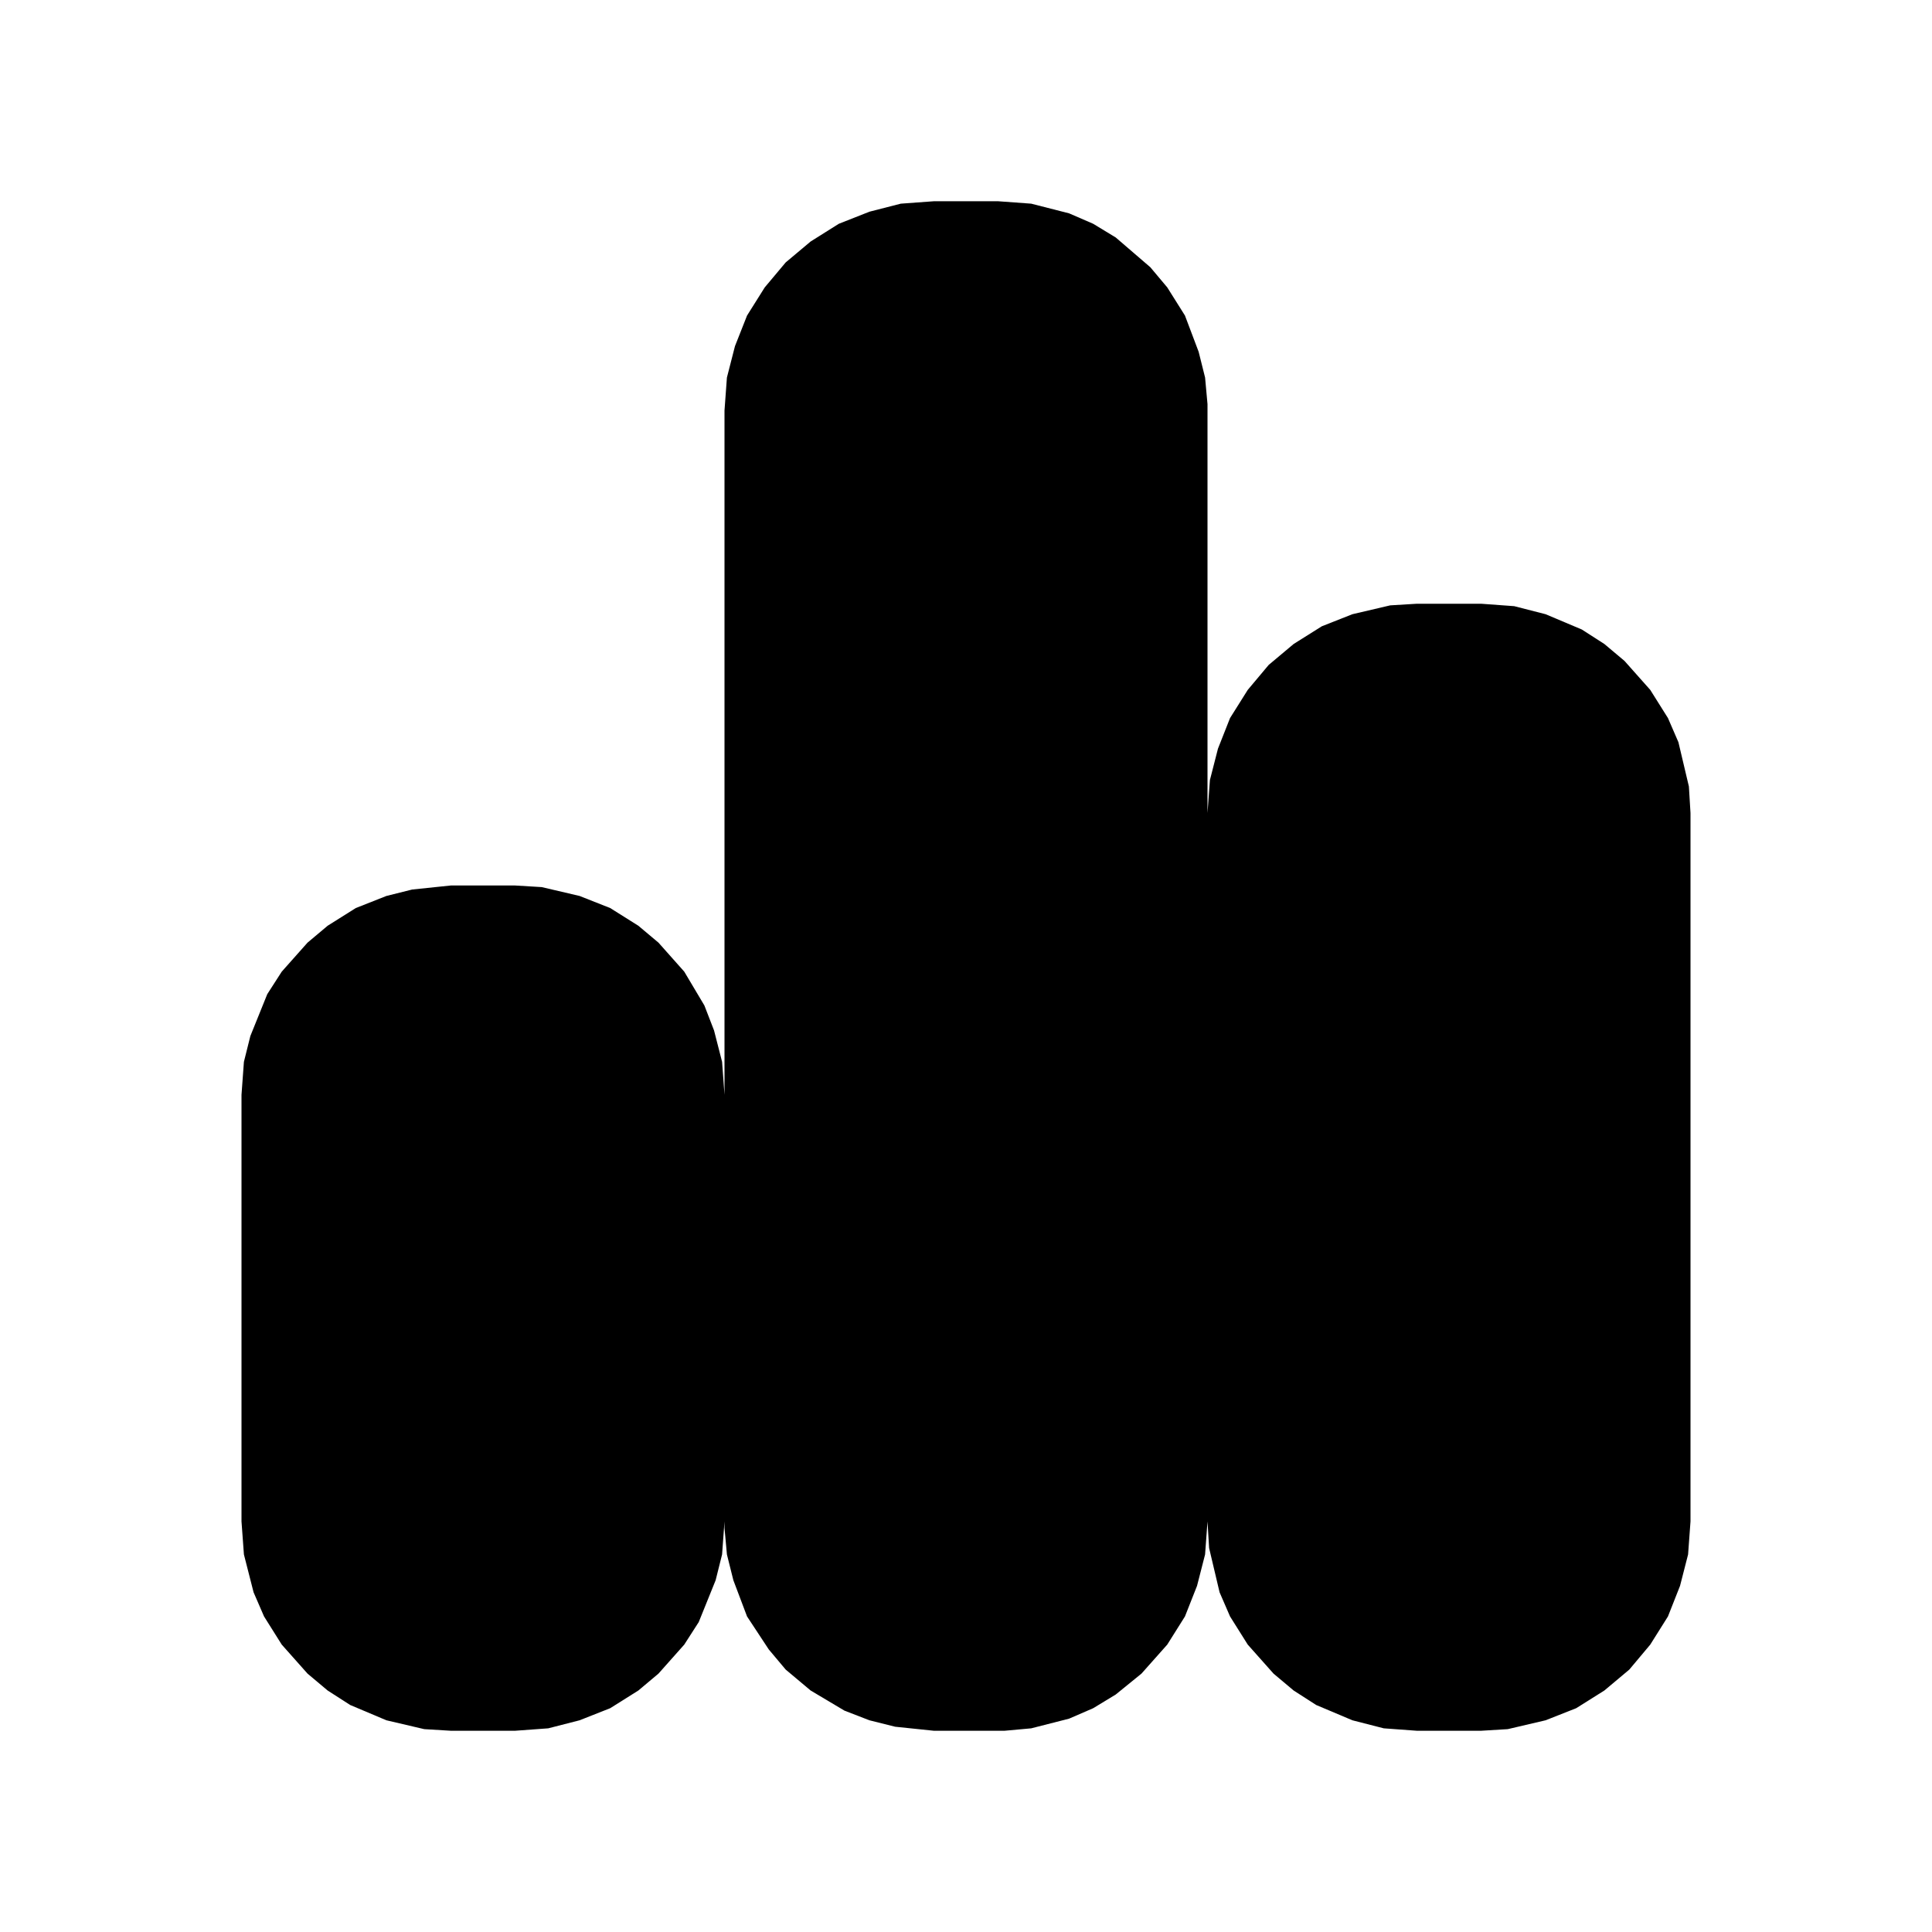
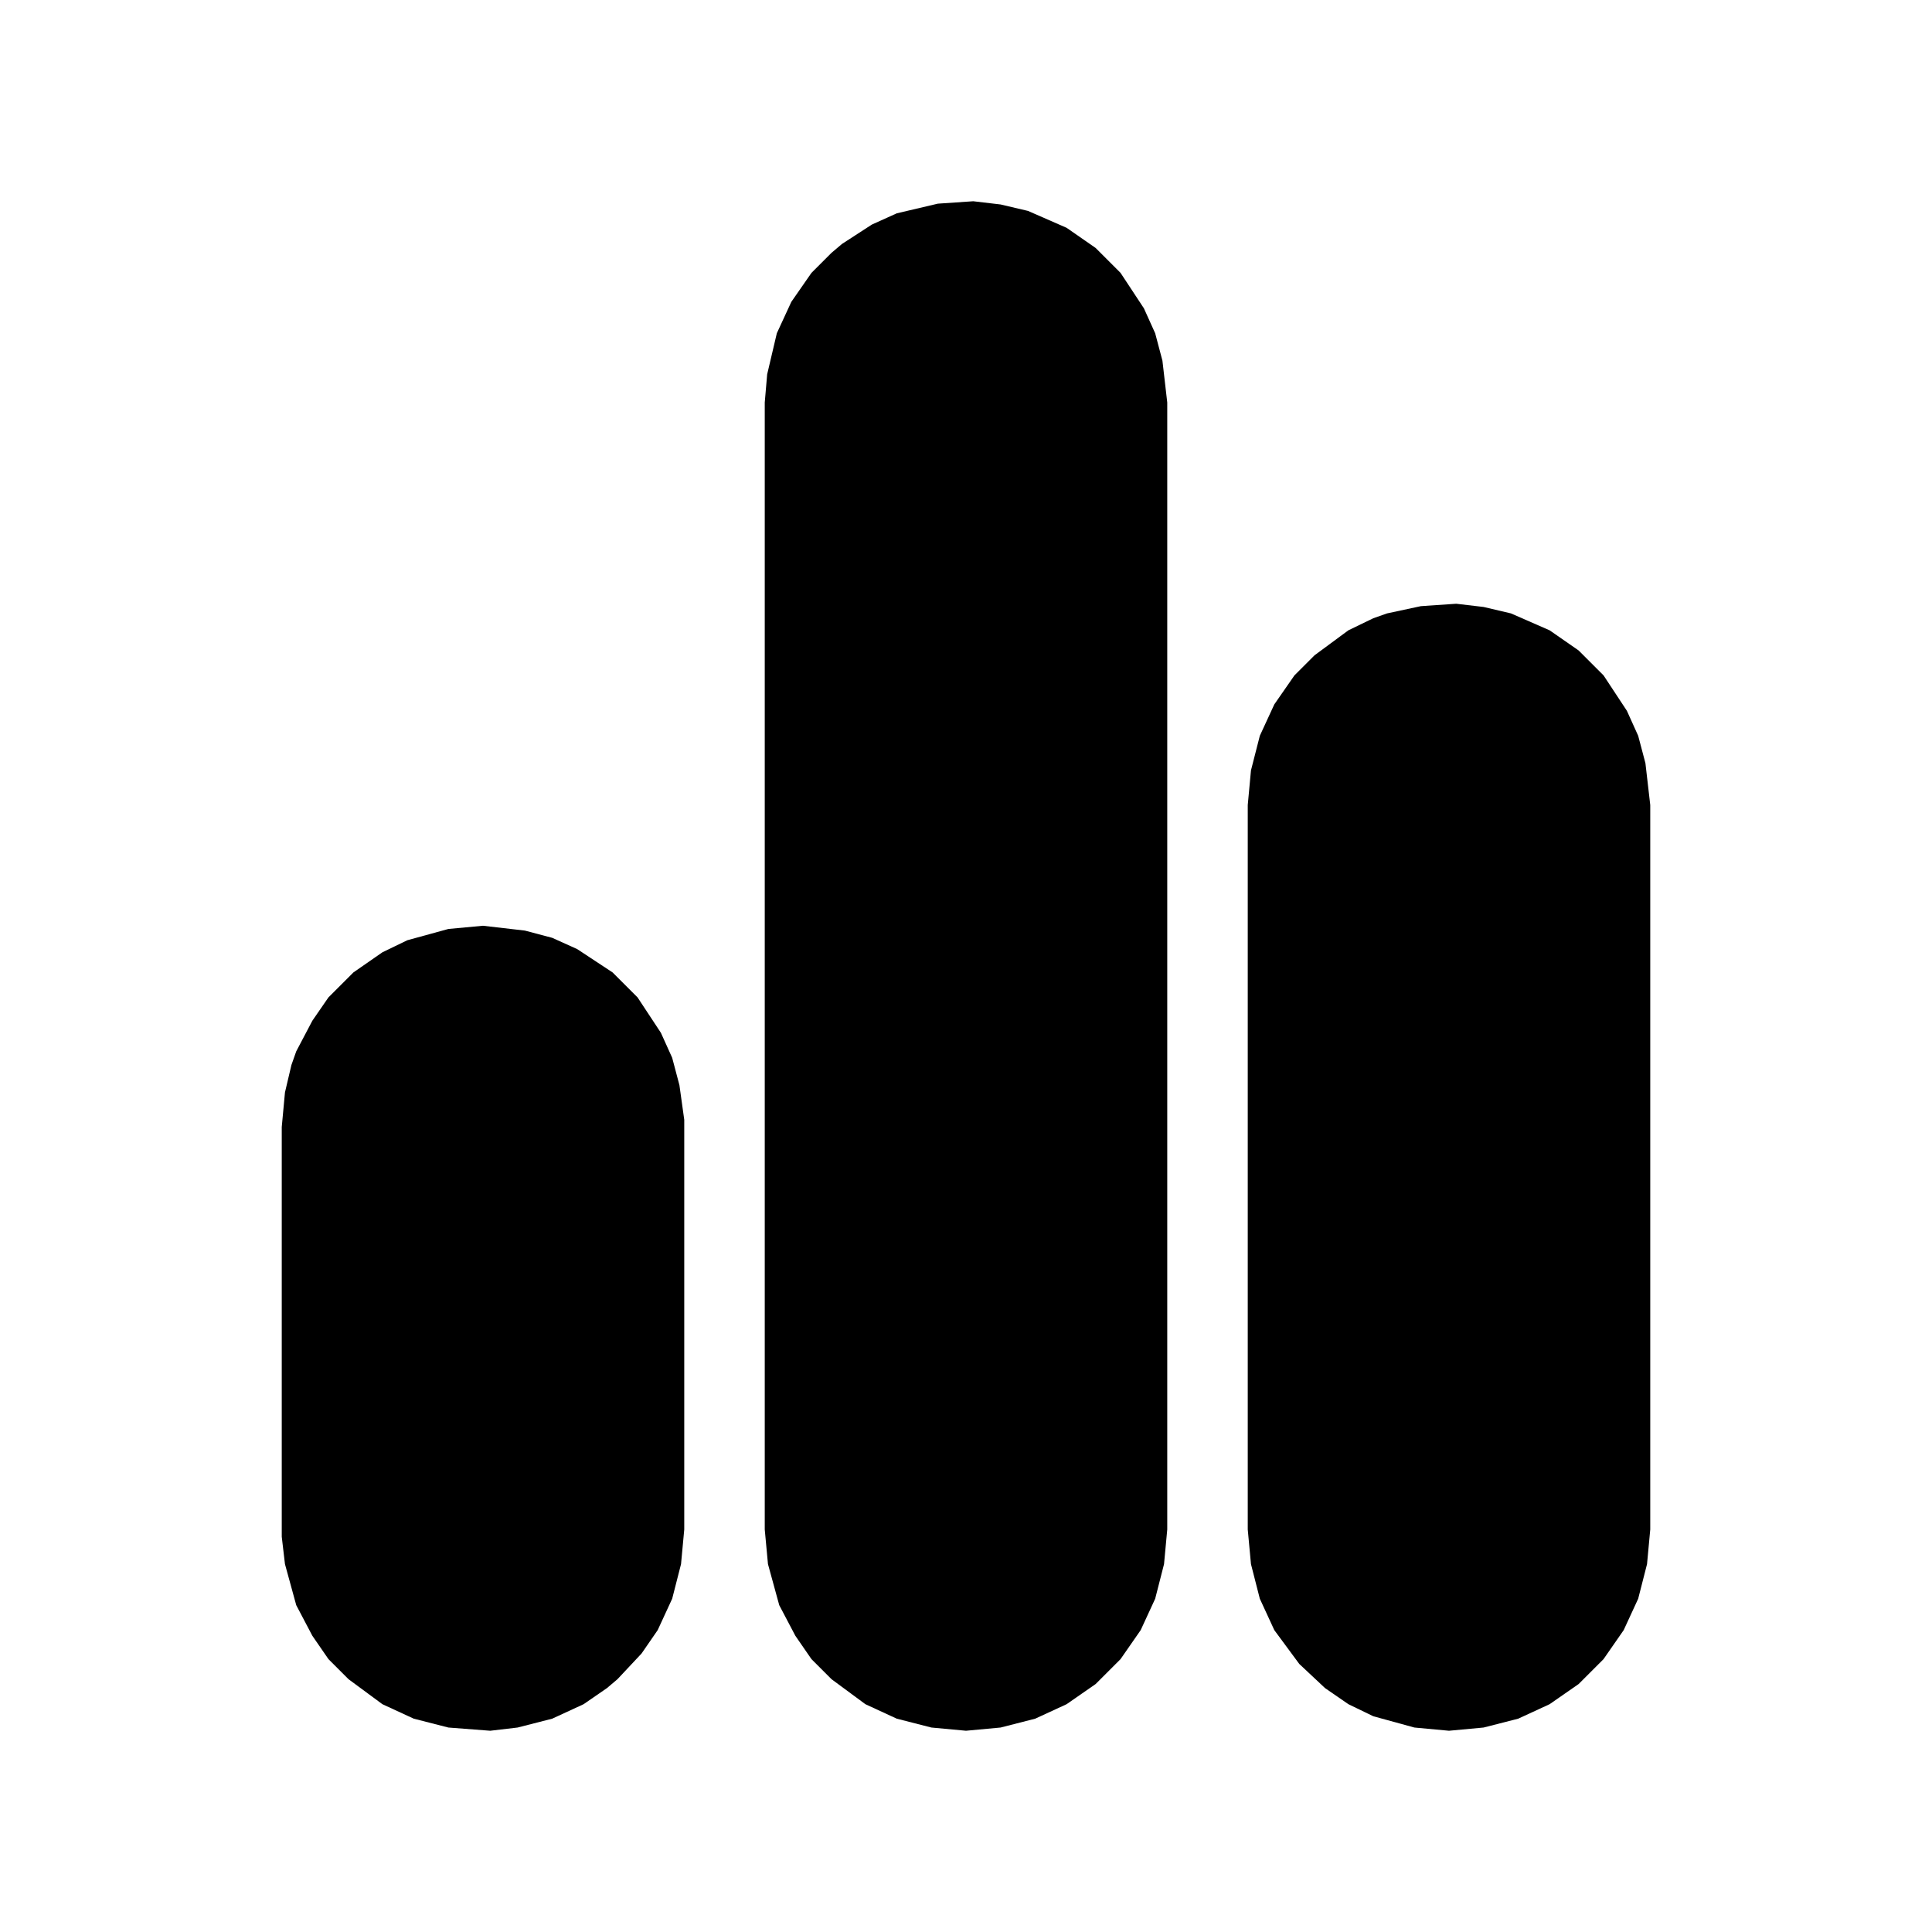
<svg xmlns="http://www.w3.org/2000/svg" viewBox="0 0 24 24">
-   <path fill="currentColor" fill-rule="evenodd" d="M5.12 11.05L4.80 11.13L4.42 11.28L4.07 11.50L3.82 11.71L3.50 12.07L3.32 12.35L3.11 12.87L3.03 13.19L3.00 13.60L3.00 18.90L3.03 19.31L3.15 19.78L3.28 20.08L3.50 20.43L3.82 20.79L4.07 21.00L4.35 21.18L4.80 21.37L5.27 21.48L5.60 21.50L6.40 21.50L6.81 21.47L7.20 21.37L7.58 21.22L7.93 21.00L8.18 20.79L8.50 20.43L8.68 20.15L8.89 19.63L8.97 19.31L9.00 18.90L9.00 13.60L8.97 13.19L8.87 12.80L8.75 12.49L8.50 12.07L8.18 11.71L7.93 11.50L7.58 11.28L7.20 11.13L6.73 11.02L6.40 11.00L5.60 11.00ZM11.19 2.53L10.80 2.63L10.42 2.78L10.07 3.00L9.76 3.26L9.50 3.57L9.28 3.92L9.13 4.30L9.03 4.69L9.00 5.10L9.00 18.98L9.03 19.31L9.11 19.63L9.28 20.08L9.55 20.49L9.76 20.74L10.07 21.00L10.49 21.25L10.80 21.37L11.12 21.45L11.60 21.50L12.48 21.50L12.81 21.47L13.28 21.35L13.58 21.22L13.86 21.05L14.18 20.79L14.50 20.43L14.72 20.08L14.87 19.70L14.97 19.31L15.00 18.90L15.00 5.02L14.97 4.69L14.89 4.37L14.72 3.92L14.50 3.57L14.29 3.32L13.86 2.95L13.58 2.78L13.28 2.65L12.81 2.53L12.40 2.50L11.60 2.50ZM17.27 7.52L16.80 7.63L16.42 7.78L16.07 8.00L15.76 8.26L15.50 8.57L15.28 8.92L15.13 9.30L15.03 9.69L15.00 10.10L15.00 18.90L15.02 19.23L15.15 19.78L15.28 20.08L15.50 20.43L15.82 20.79L16.07 21.00L16.35 21.18L16.80 21.37L17.19 21.47L17.60 21.50L18.40 21.50L18.73 21.48L19.20 21.37L19.58 21.22L19.93 21.00L20.24 20.74L20.50 20.43L20.72 20.08L20.87 19.70L20.97 19.31L21.00 18.90L21.00 10.10L20.98 9.77L20.85 9.22L20.72 8.92L20.50 8.57L20.18 8.21L19.93 8.00L19.65 7.82L19.20 7.63L18.81 7.53L18.40 7.50L17.60 7.50Z" />
+   <path fill="currentColor" fill-rule="evenodd" d="M5.57 11.54L5.06 11.68L4.75 11.83L4.39 12.08L4.08 12.39L3.88 12.68L3.68 13.06L3.62 13.23L3.54 13.57L3.50 14.00L3.50 19.09L3.54 19.43L3.68 19.94L3.88 20.32L4.08 20.61L4.33 20.86L4.75 21.17L5.14 21.35L5.57 21.46L6.09 21.50L6.43 21.46L6.86 21.35L7.25 21.17L7.54 20.97L7.67 20.86L7.97 20.54L8.17 20.25L8.35 19.86L8.46 19.43L8.50 19.00L8.50 13.91L8.44 13.48L8.35 13.14L8.21 12.83L7.92 12.39L7.61 12.08L7.17 11.79L6.86 11.65L6.52 11.56L6.00 11.50ZM11.65 2.53L11.14 2.65L10.83 2.79L10.46 3.03L10.33 3.14L10.08 3.39L9.83 3.75L9.65 4.14L9.53 4.65L9.50 5.00L9.50 19.00L9.54 19.43L9.68 19.94L9.88 20.32L10.08 20.61L10.33 20.86L10.75 21.17L11.14 21.35L11.57 21.46L12.00 21.50L12.43 21.46L12.86 21.35L13.25 21.17L13.61 20.92L13.92 20.61L14.17 20.25L14.35 19.86L14.46 19.43L14.50 19.00L14.50 5.00L14.44 4.48L14.35 4.14L14.21 3.83L13.92 3.39L13.61 3.08L13.25 2.83L12.77 2.62L12.43 2.54L12.09 2.50ZM17.65 7.53L17.23 7.62L17.06 7.68L16.75 7.83L16.33 8.14L16.08 8.39L15.83 8.75L15.65 9.14L15.54 9.57L15.50 10.00L15.50 19.00L15.54 19.43L15.65 19.86L15.83 20.25L16.14 20.67L16.46 20.97L16.75 21.17L17.06 21.32L17.57 21.46L18.00 21.50L18.43 21.46L18.86 21.35L19.25 21.17L19.61 20.92L19.92 20.61L20.17 20.25L20.35 19.86L20.46 19.43L20.50 19.00L20.50 10.00L20.44 9.48L20.35 9.14L20.21 8.83L19.92 8.39L19.61 8.08L19.25 7.83L18.77 7.62L18.43 7.54L18.09 7.50Z" />
</svg>
